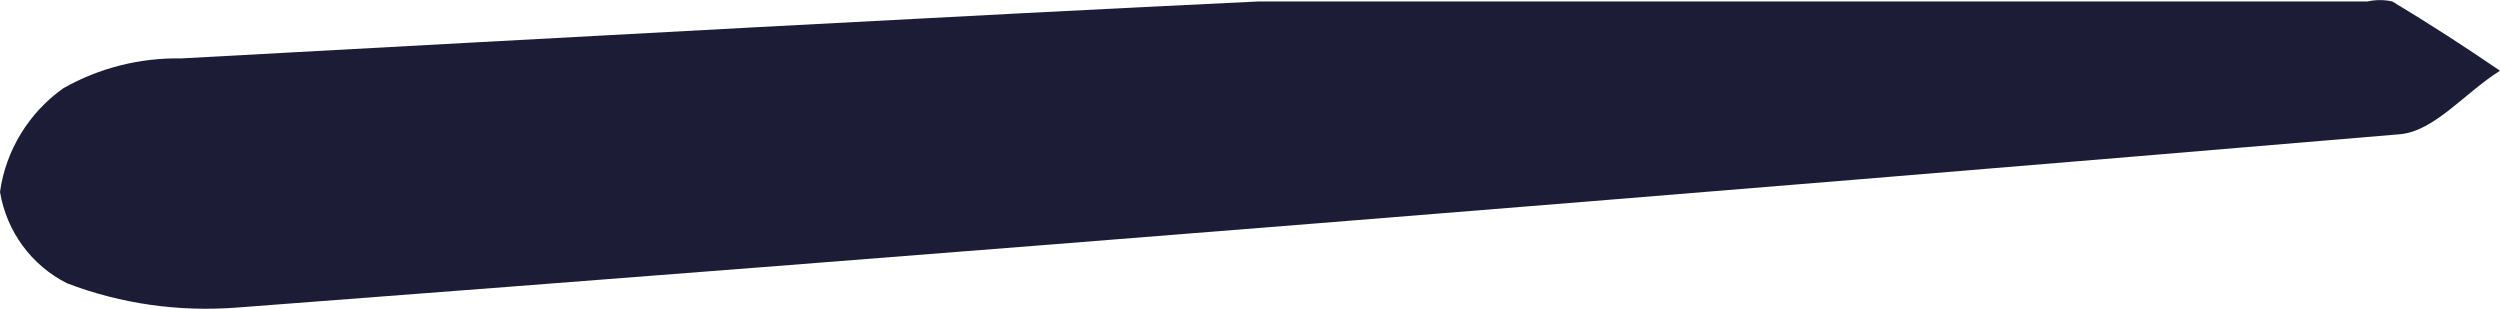
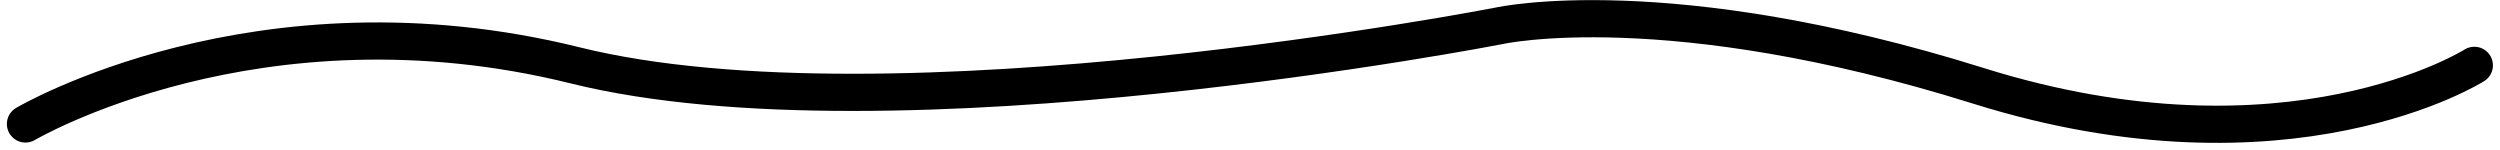
- <svg xmlns="http://www.w3.org/2000/svg" version="1.1" id="Layer_1" x="0px" y="0px" viewBox="0 0 689.2 85.1" style="enable-background:new 0 0 689.2 85.1;" xml:space="preserve">
-   <style type="text/css">
- 	.st0{fill:#1C1C36;}
- </style>
-   <path id="Path_8479" class="st0" d="M347,0.4h305.7c2.2-0.5,4.6-0.5,6.8,0c10,6,19.9,12.4,29.7,19.1c-9.6,6-18,16.6-27.5,17.5  C462.9,53.8,264.1,69.7,65.2,84.8c-15.9,1.2-31.8-1-46.7-6.7C8.7,73.2,1.8,63.8,0,52.9C1.6,41.4,8,31,17.5,24.3  c9.9-5.6,21.1-8.4,32.5-8.2C158.4,10.2,267.2,4.2,347,0.4z" />
+ <svg xmlns="http://www.w3.org/2000/svg" width="605.177" height="36.172" viewBox="0 0 605.177 36.172">
+   <path id="Path_6702" data-name="Path 6702" d="M2100-1982s56.254-33.235,133.05-14.188,223.837-9.6,223.837-9.6,40.638-9.01,115.807,14.539,120.109-4.942,120.109-4.942" transform="translate(-2093.837 2012.008)" fill="none" stroke="#000" stroke-linecap="round" stroke-linejoin="round" stroke-width="9" />
</svg>
